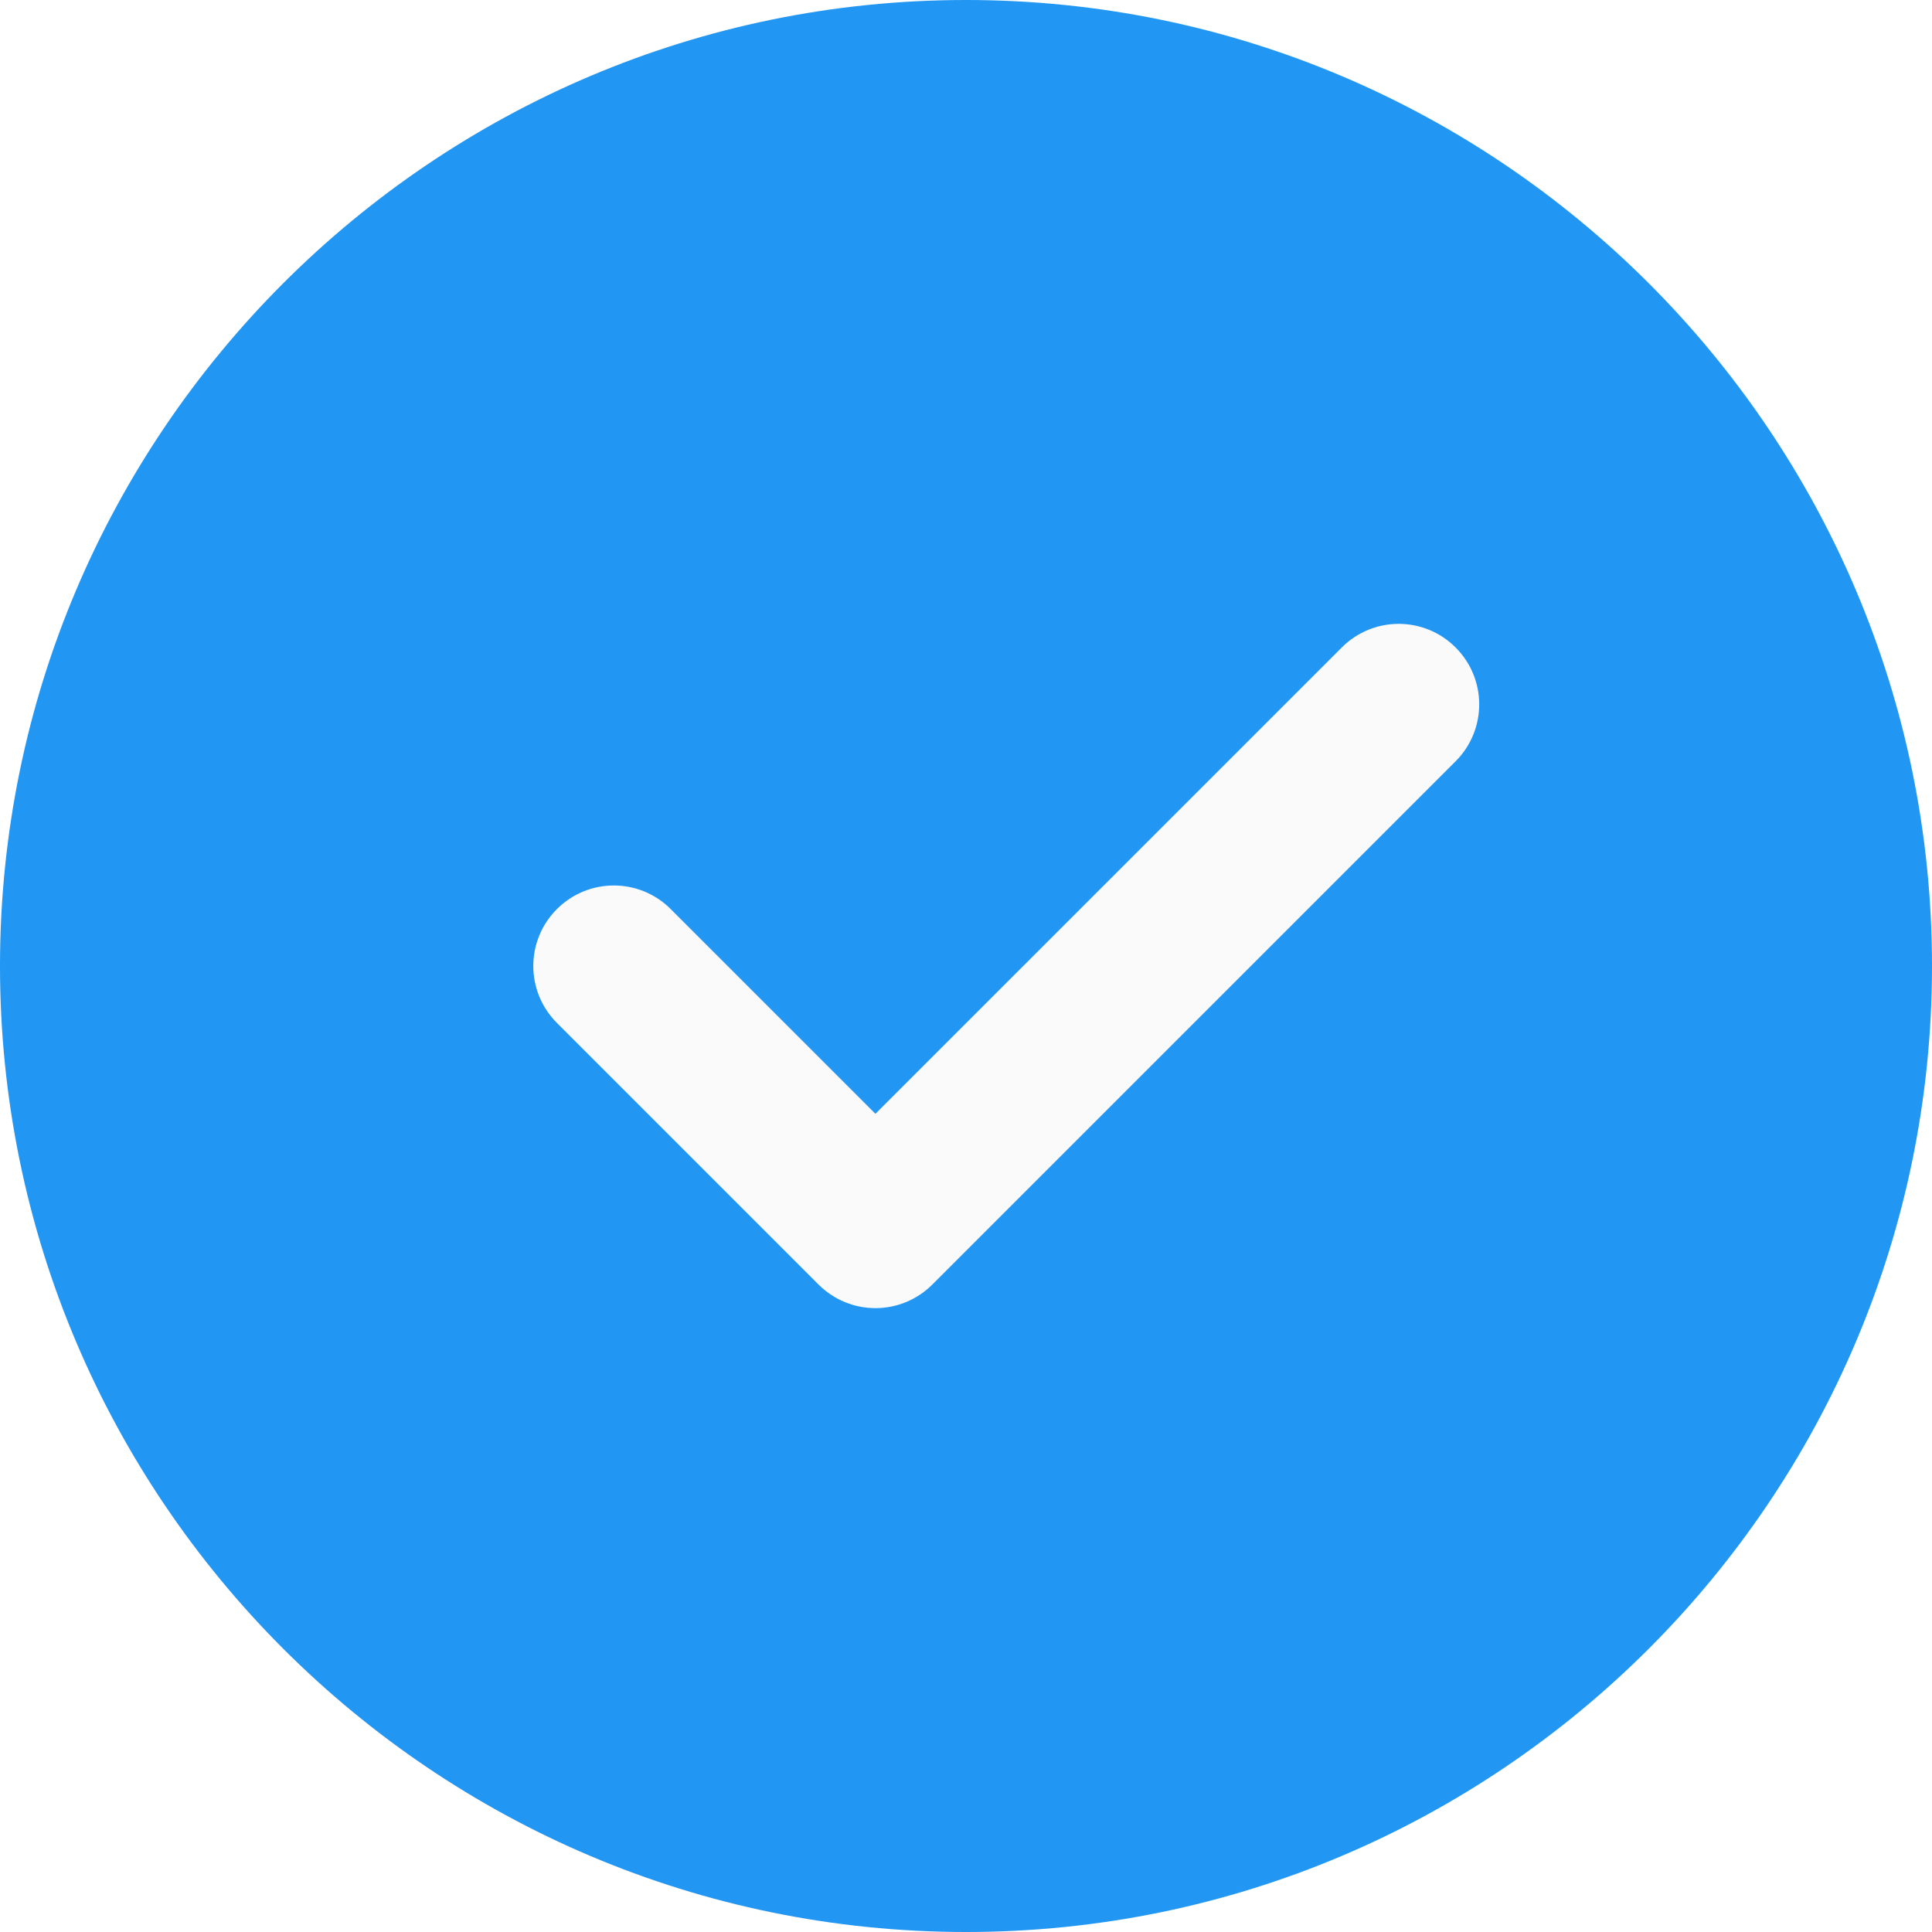
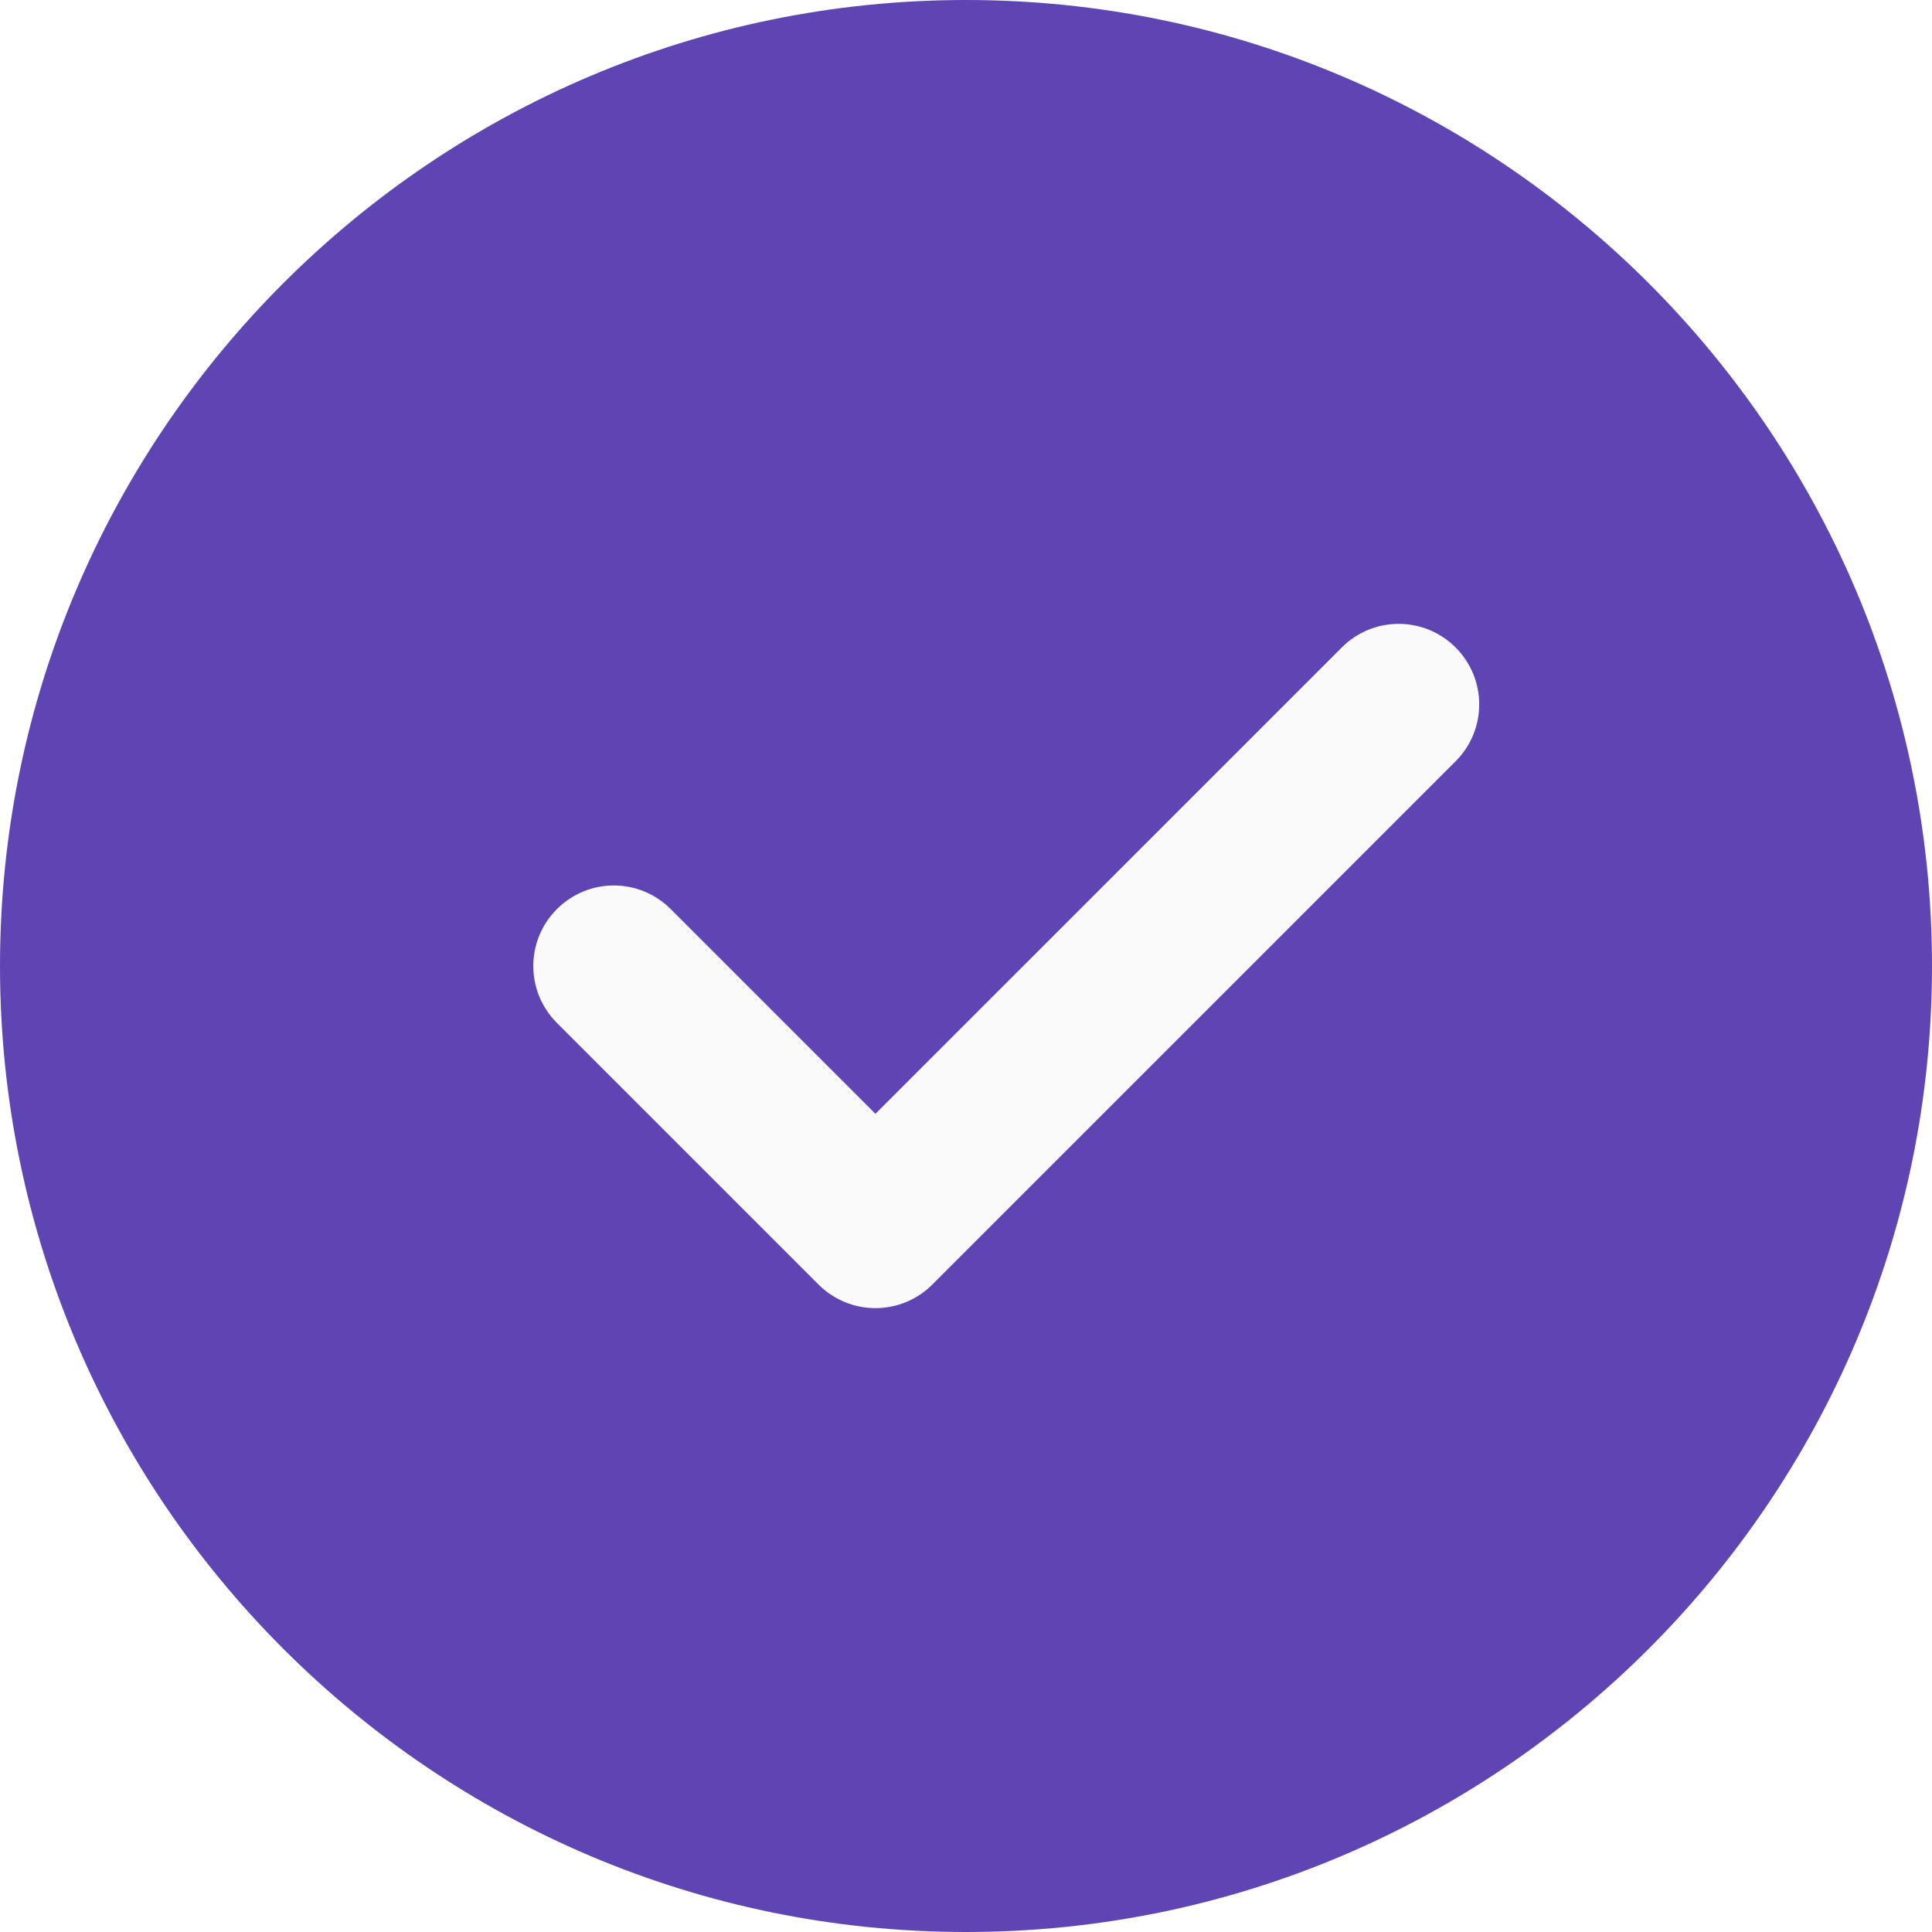
<svg xmlns="http://www.w3.org/2000/svg" height="512pt" viewBox="0 0 512 512" width="512pt">
-   <path d="m256 0c-141.164 0-256 114.836-256 256s114.836 256 256 256 256-114.836 256-256-114.836-256-256-256zm0 0" fill="#2196f3" />
+   <path d="m256 0c-141.164 0-256 114.836-256 256s114.836 256 256 256 256-114.836 256-256-114.836-256-256-256zm0 0" fill="#5F45B3" />
  <path d="m385.75 201.75-138.668 138.664c-4.16 4.16-9.621 6.254-15.082 6.254s-10.922-2.094-15.082-6.254l-69.332-69.332c-8.344-8.34-8.344-21.824 0-30.164 8.34-8.344 21.82-8.344 30.164 0l54.25 54.25 123.586-123.582c8.34-8.344 21.82-8.344 30.164 0 8.34 8.34 8.34 21.82 0 30.164zm0 0" fill="#fafafa" />
</svg>
